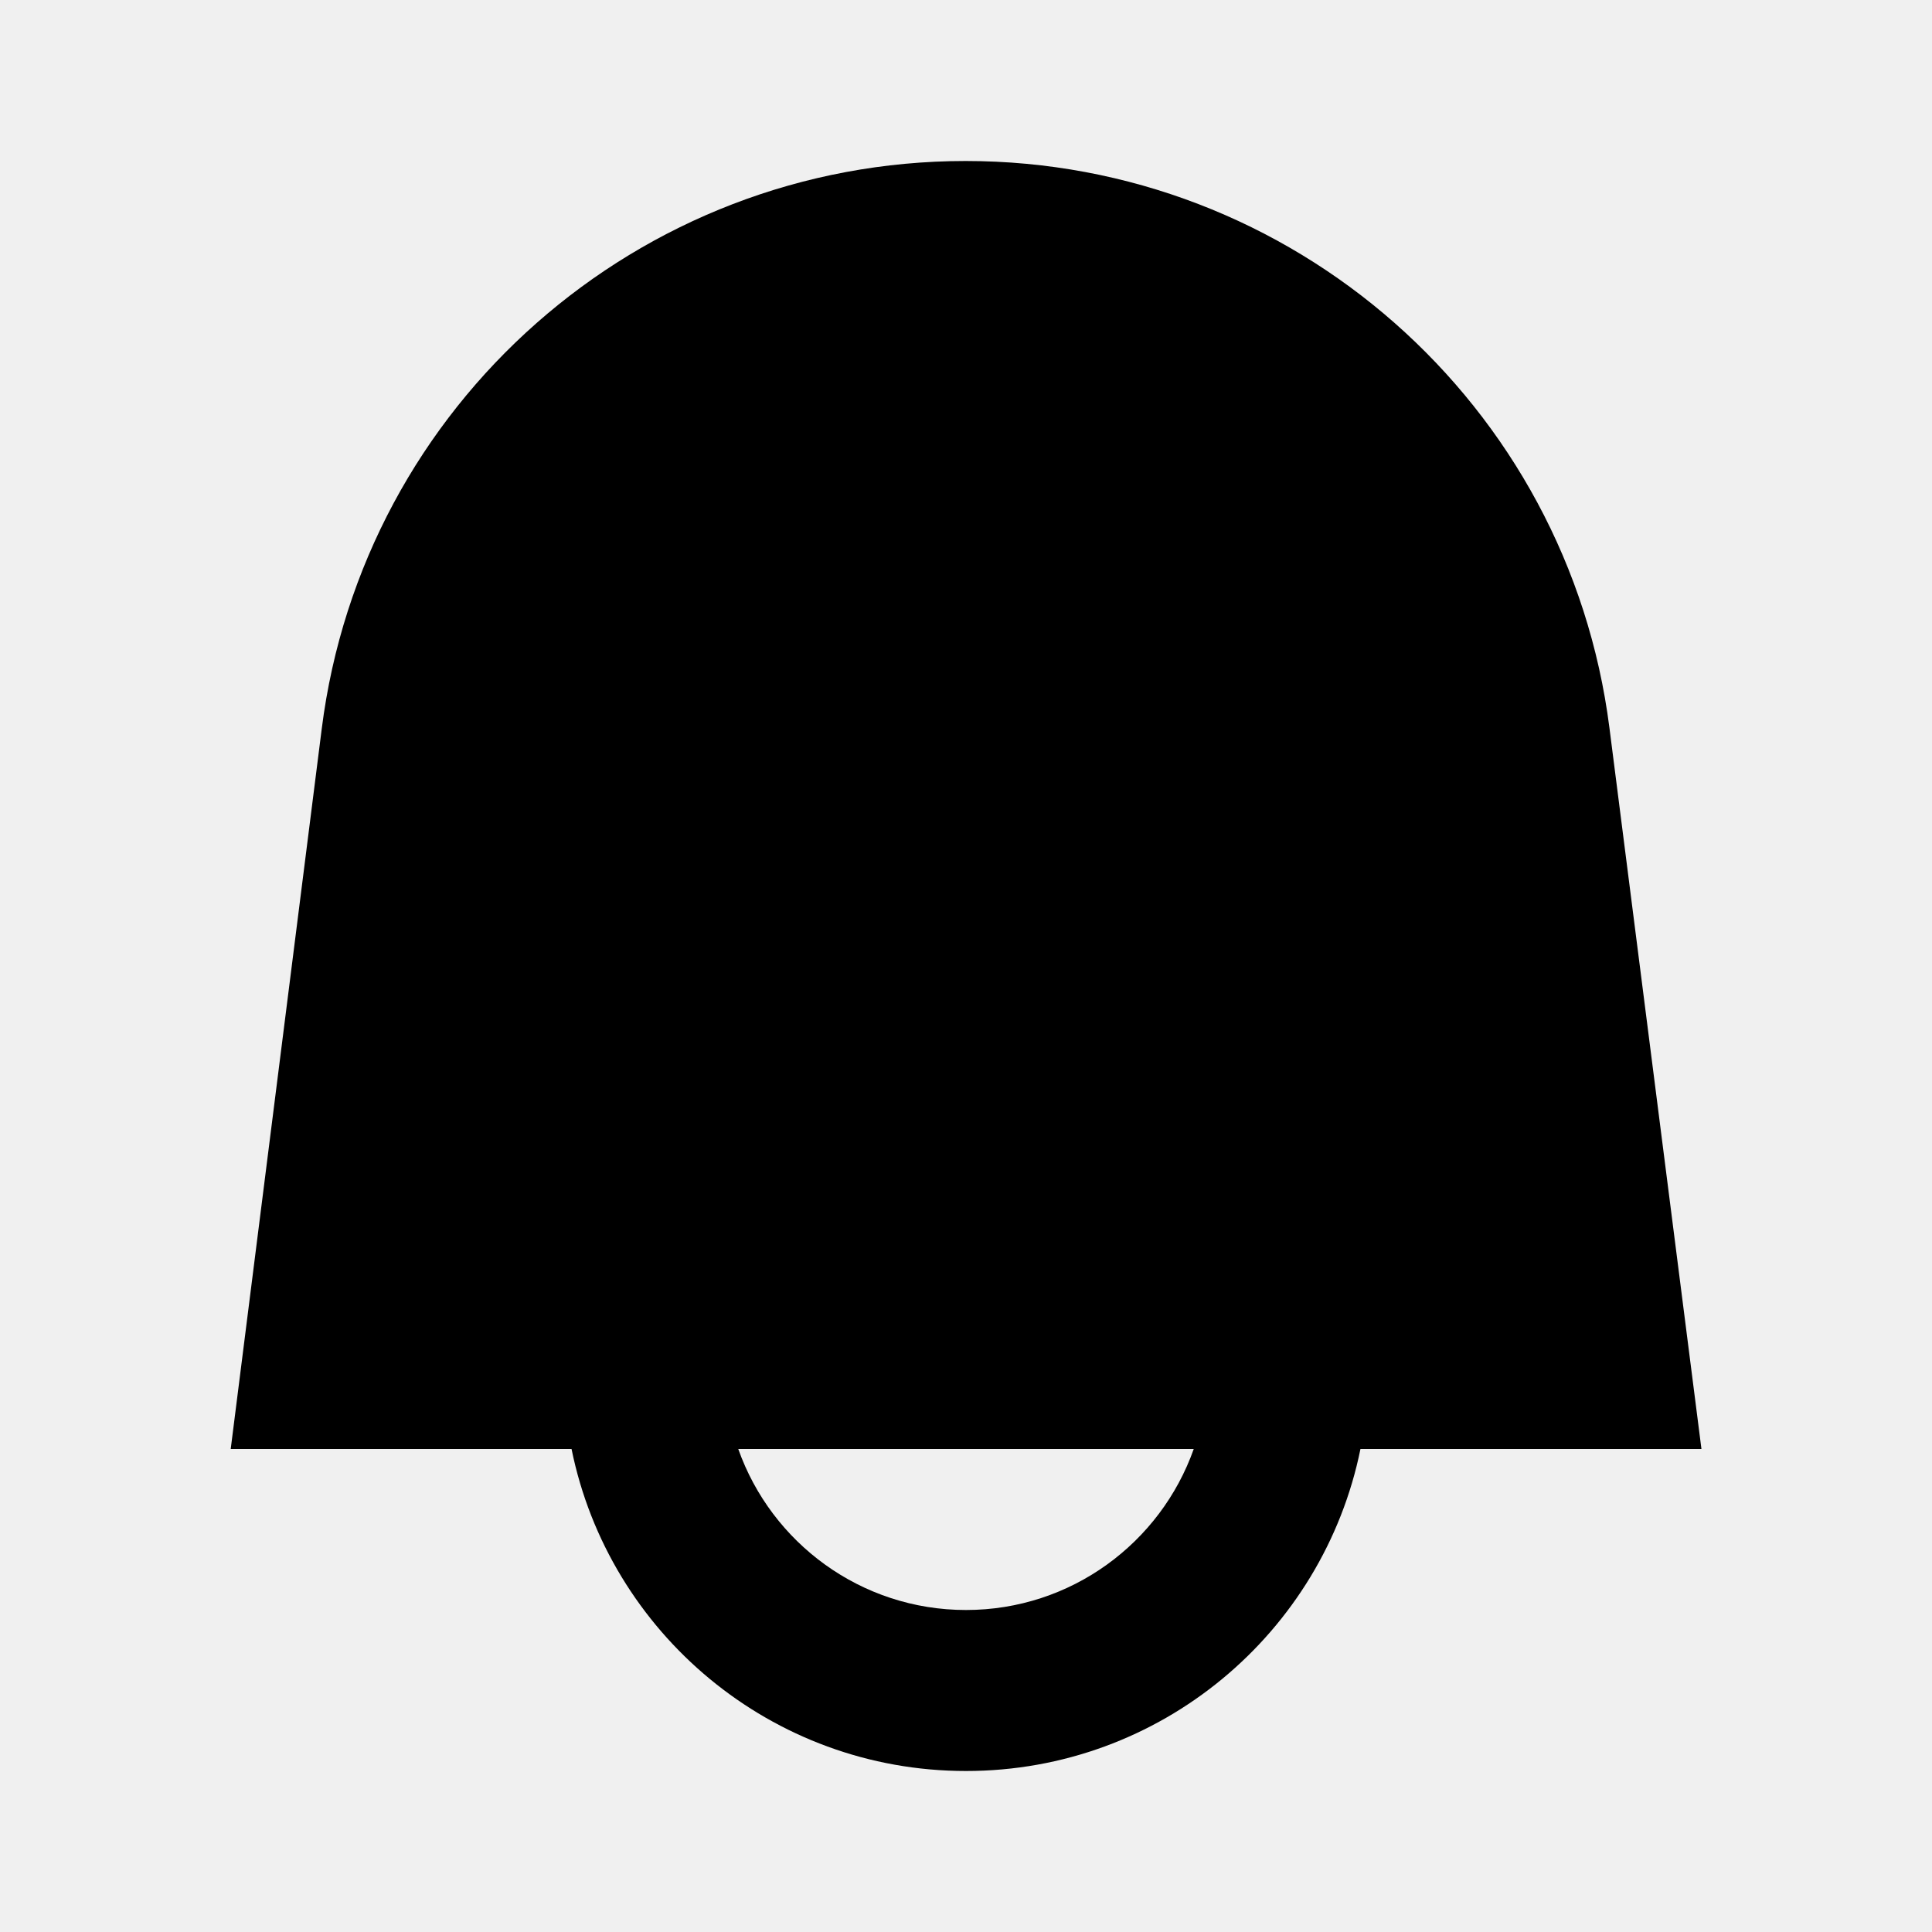
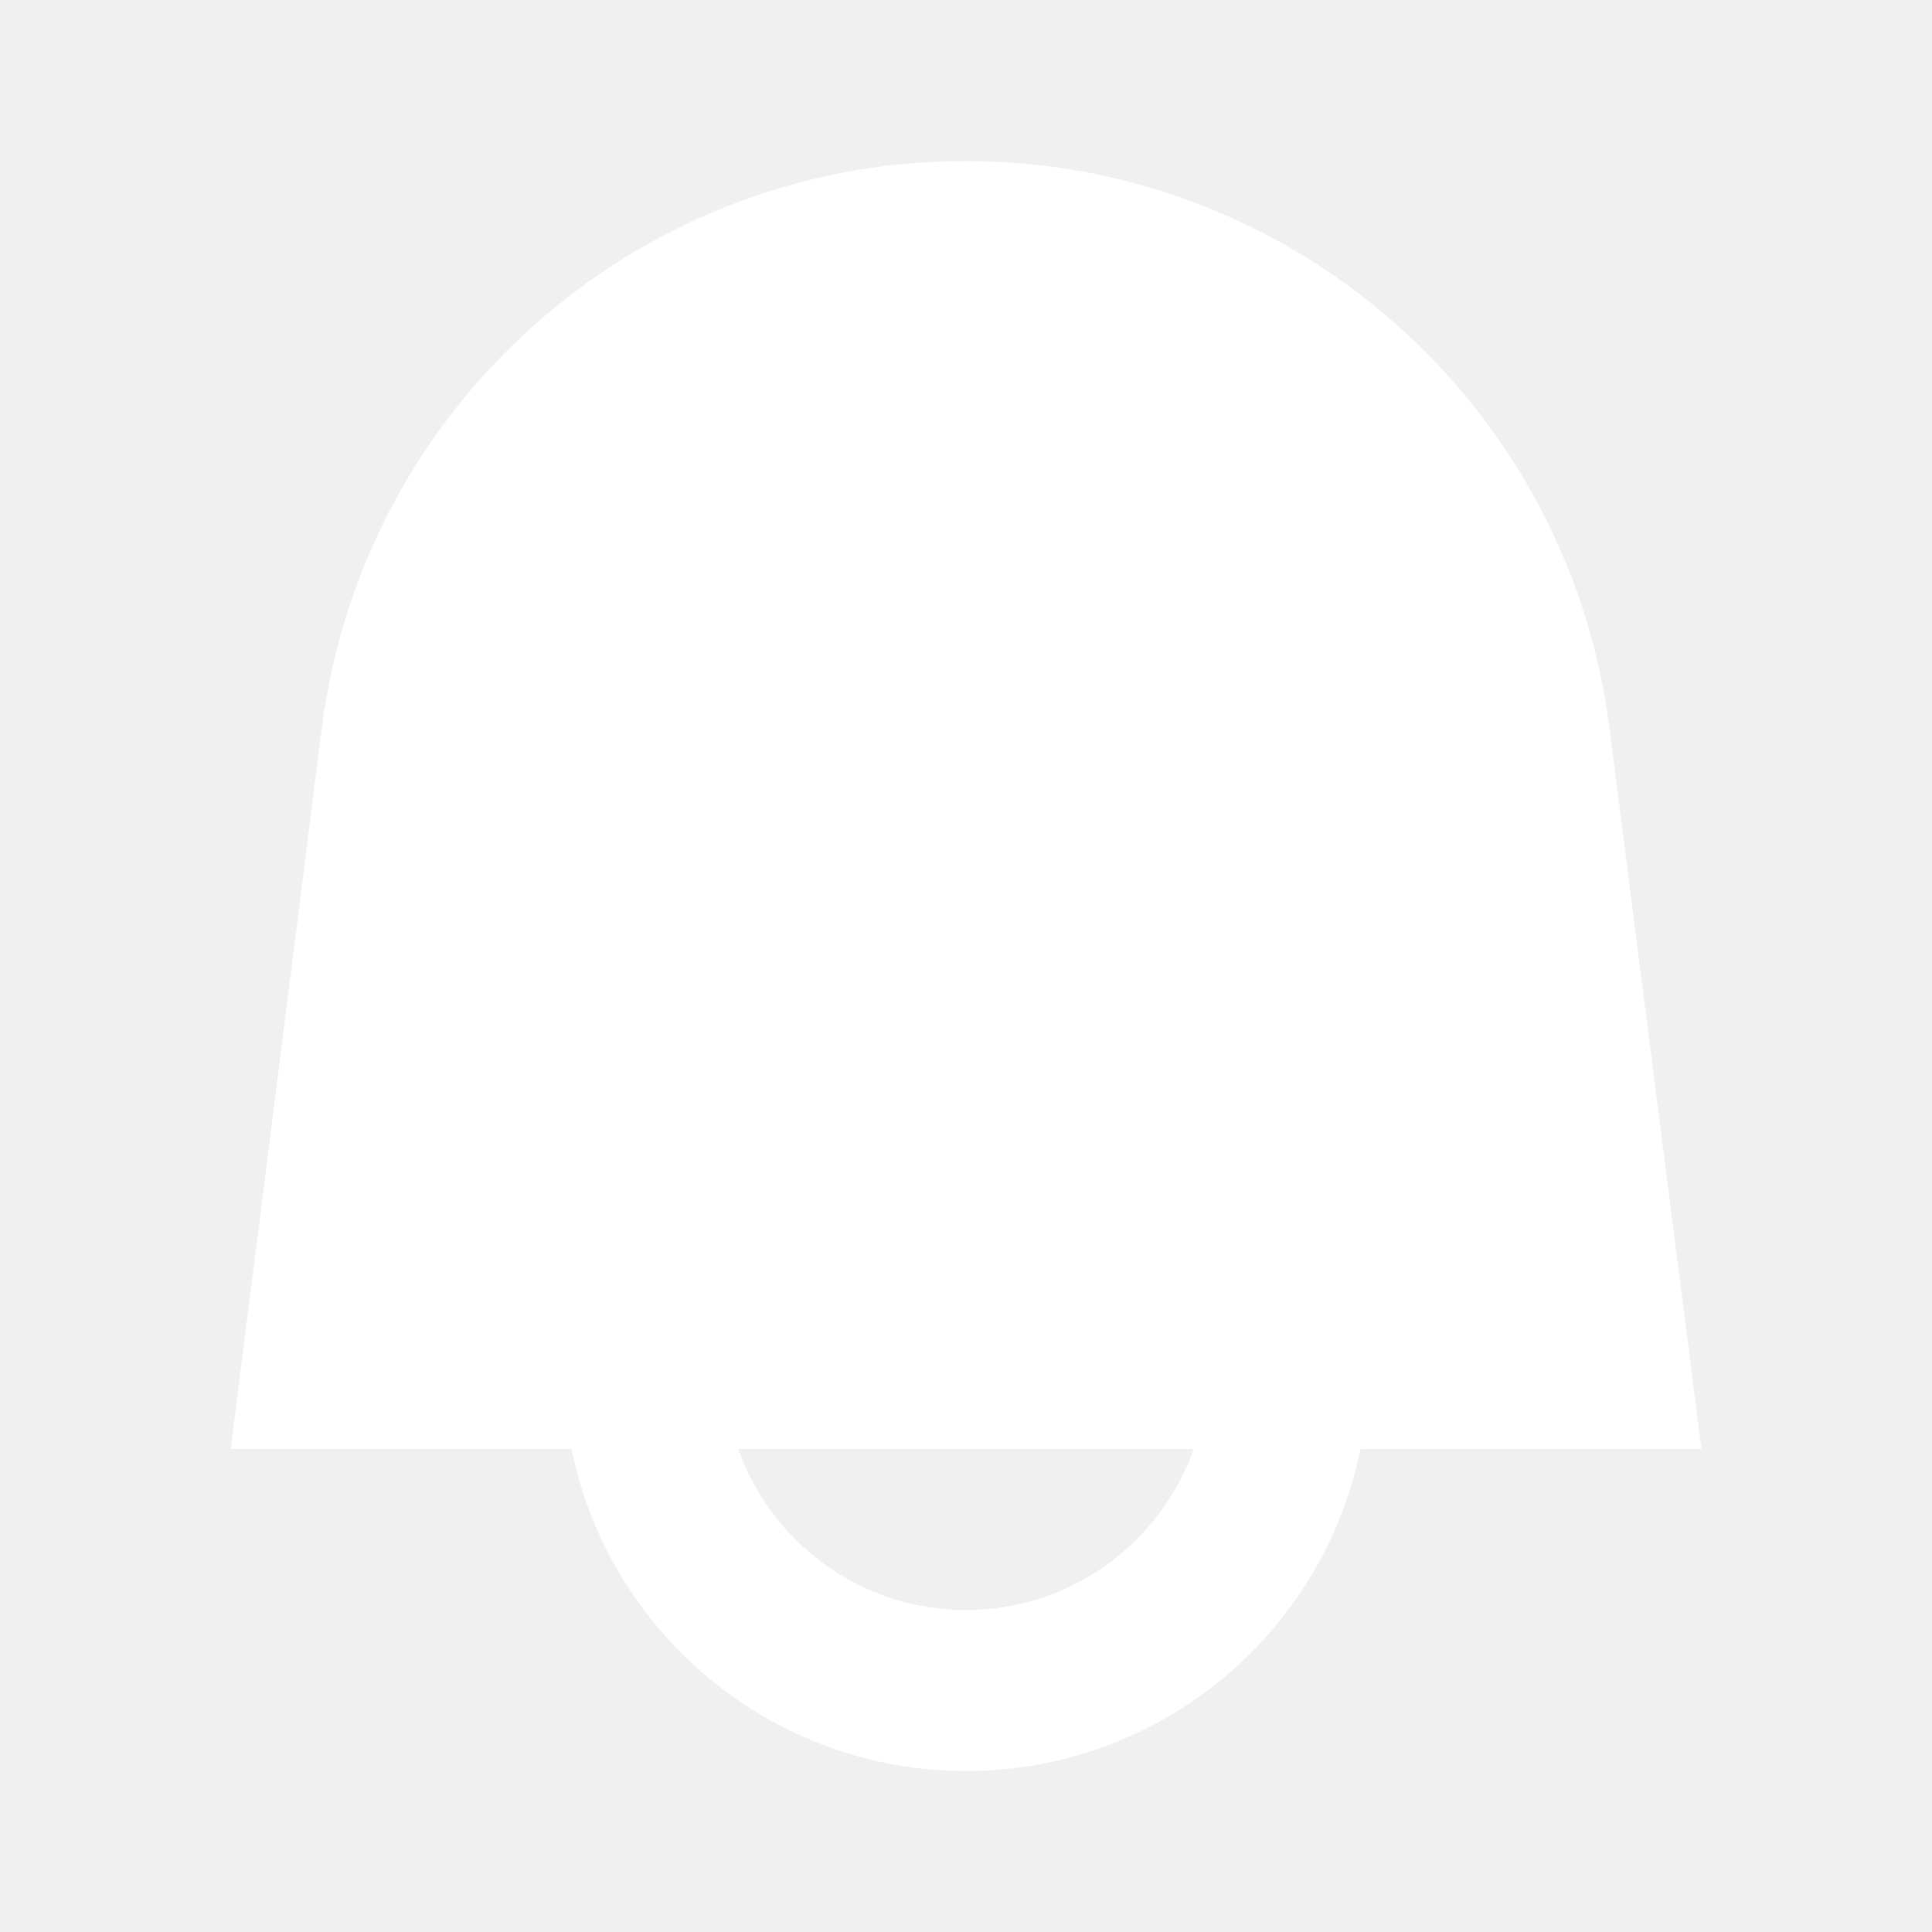
<svg xmlns="http://www.w3.org/2000/svg" viewBox="0 0 24 24" aria-hidden="true" class="r-1nao33i r-4qtqp9 r-yyyyoo r-lwhw9o r-dnmrzs r-bnwqim r-1plcrui r-lrvibr r-cnnz9e">
  <g>
-     <path d="M11.996 2c-4.062 0-7.49 3.021-7.999 7.051L2.866 18H7.1c.463 2.282 2.481 4 4.9 4s4.437-1.718 4.9-4h4.236l-1.143-8.958C19.48 5.017 16.054 2 11.996 2zM9.171 18h5.658c-.412 1.165-1.523 2-2.829 2s-2.417-.835-2.829-2z" />
+     <path d="M11.996 2c-4.062 0-7.49 3.021-7.999 7.051L2.866 18H7.1c.463 2.282 2.481 4 4.9 4s4.437-1.718 4.9-4h4.236l-1.143-8.958C19.48 5.017 16.054 2 11.996 2zM9.171 18h5.658c-.412 1.165-1.523 2-2.829 2s-2.417-.835-2.829-2z" fill="white" />
  </g>
</svg>
